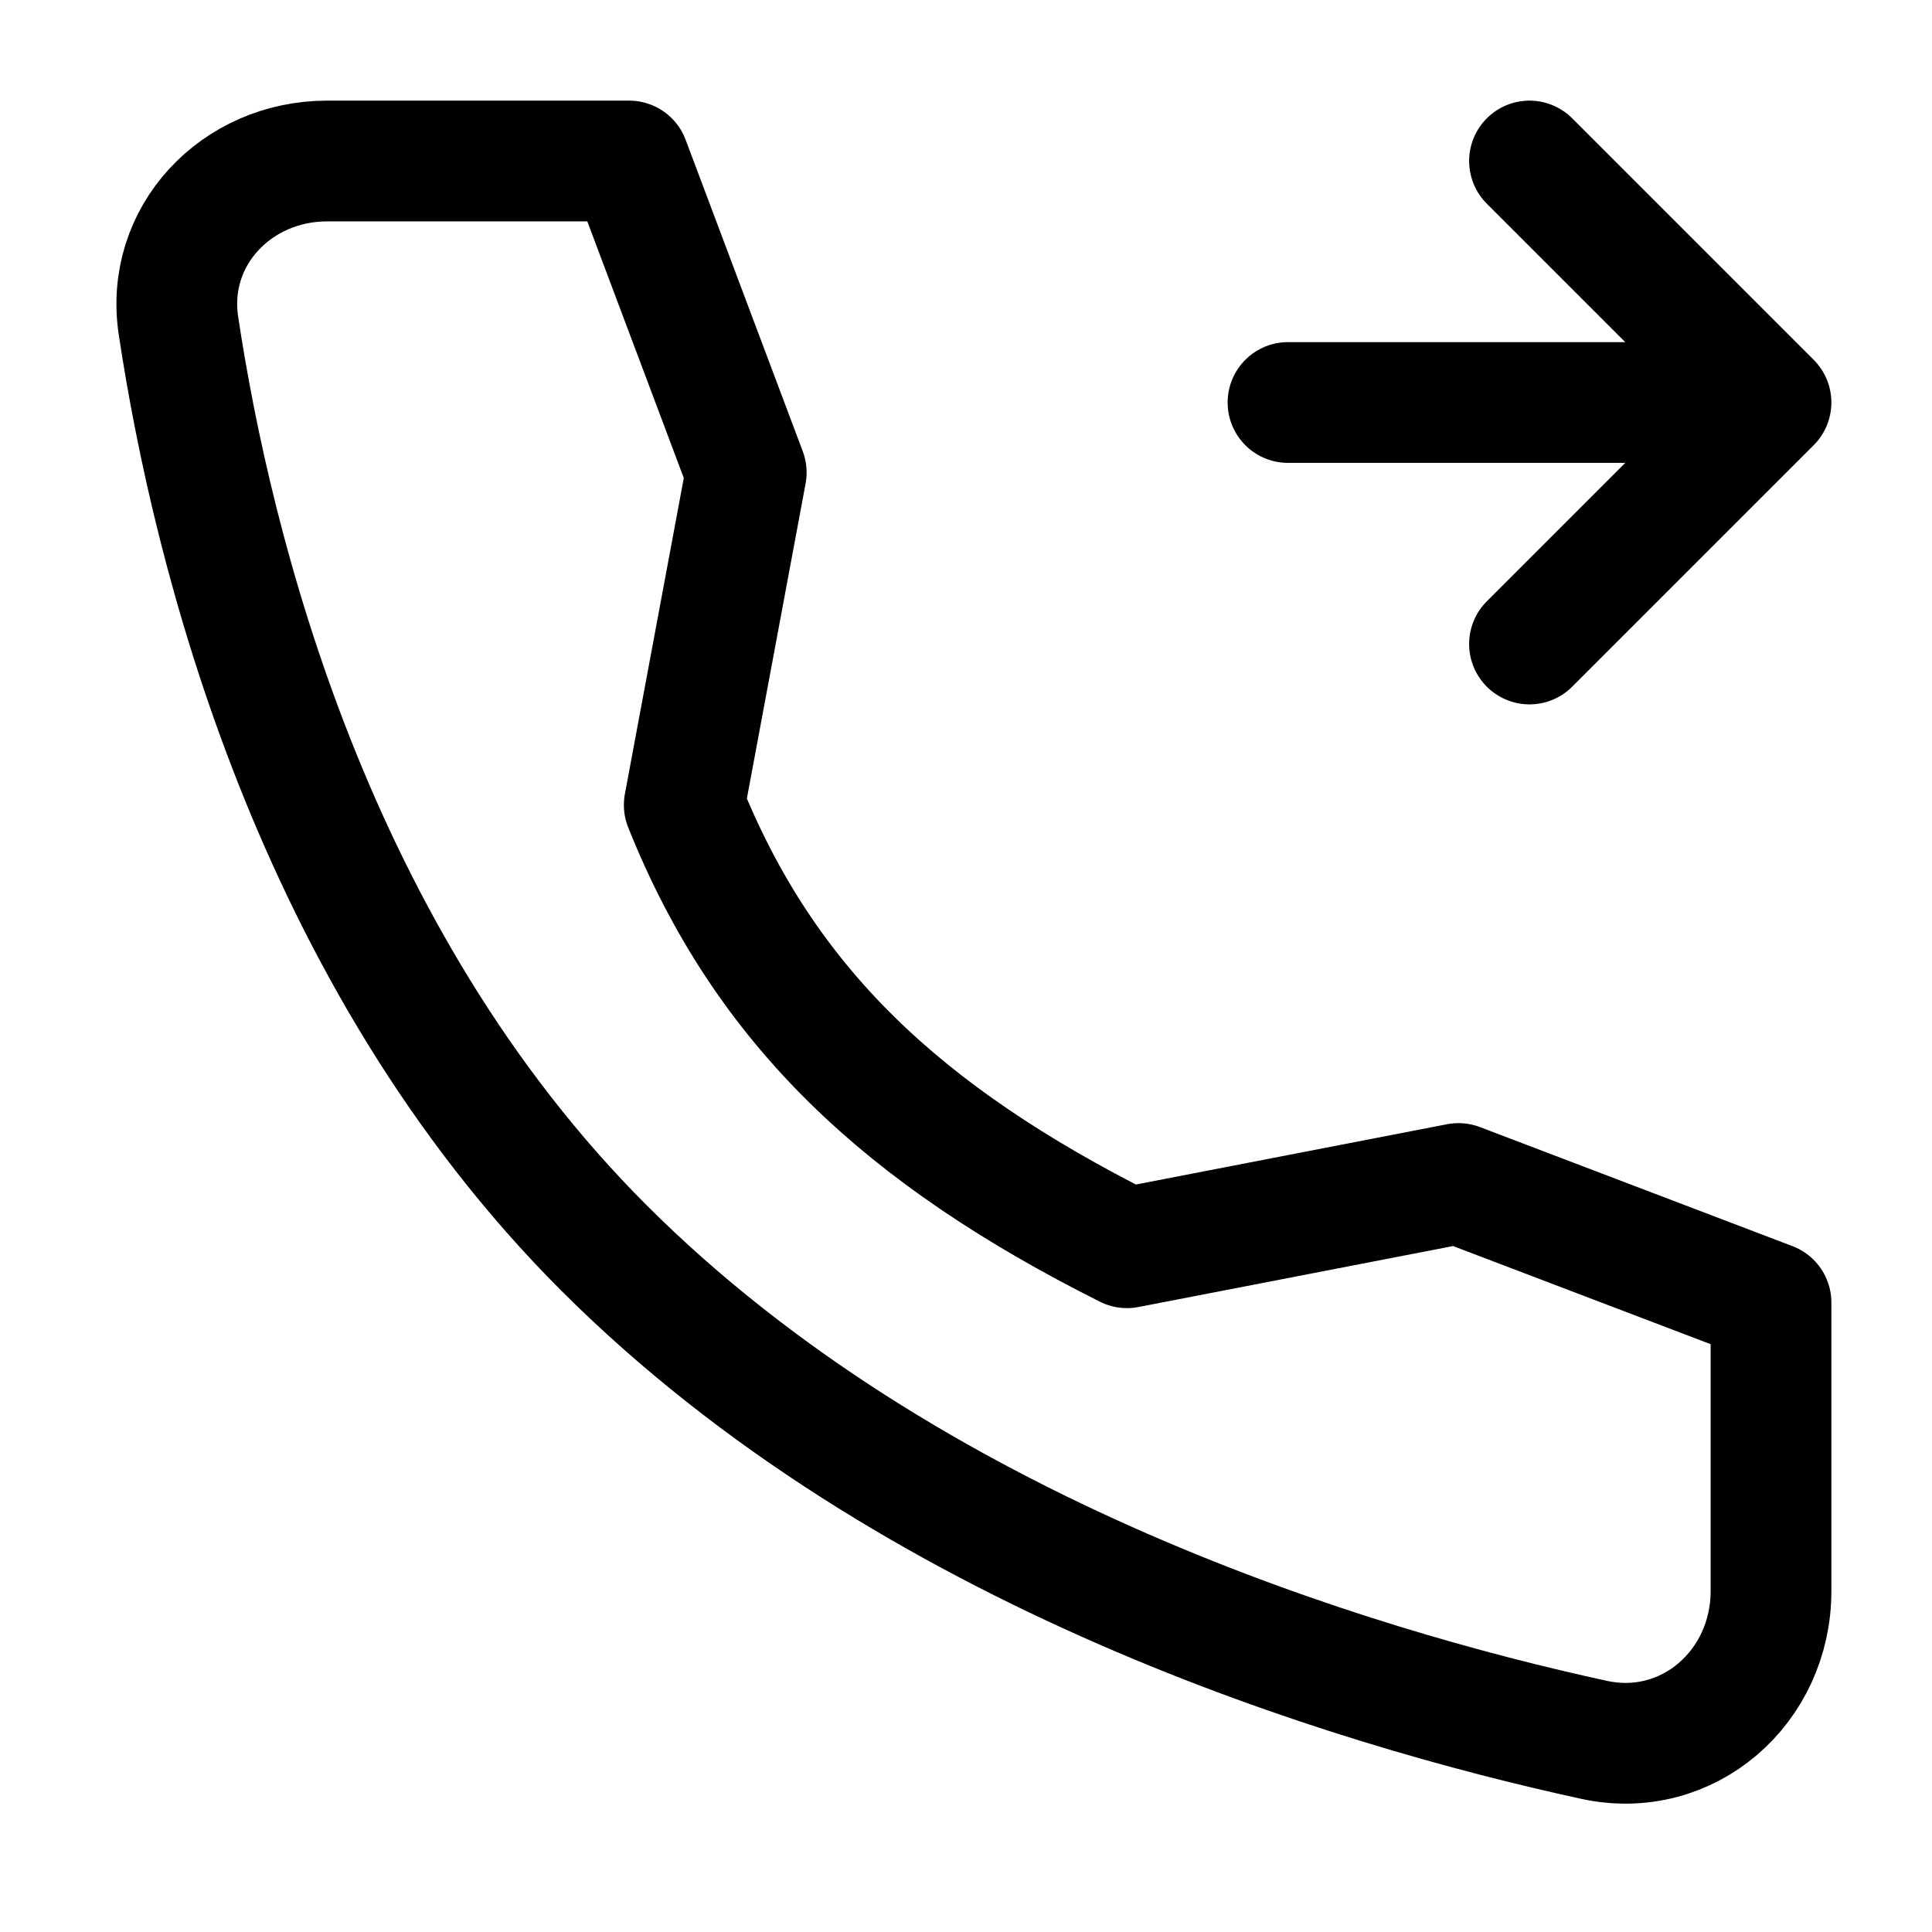
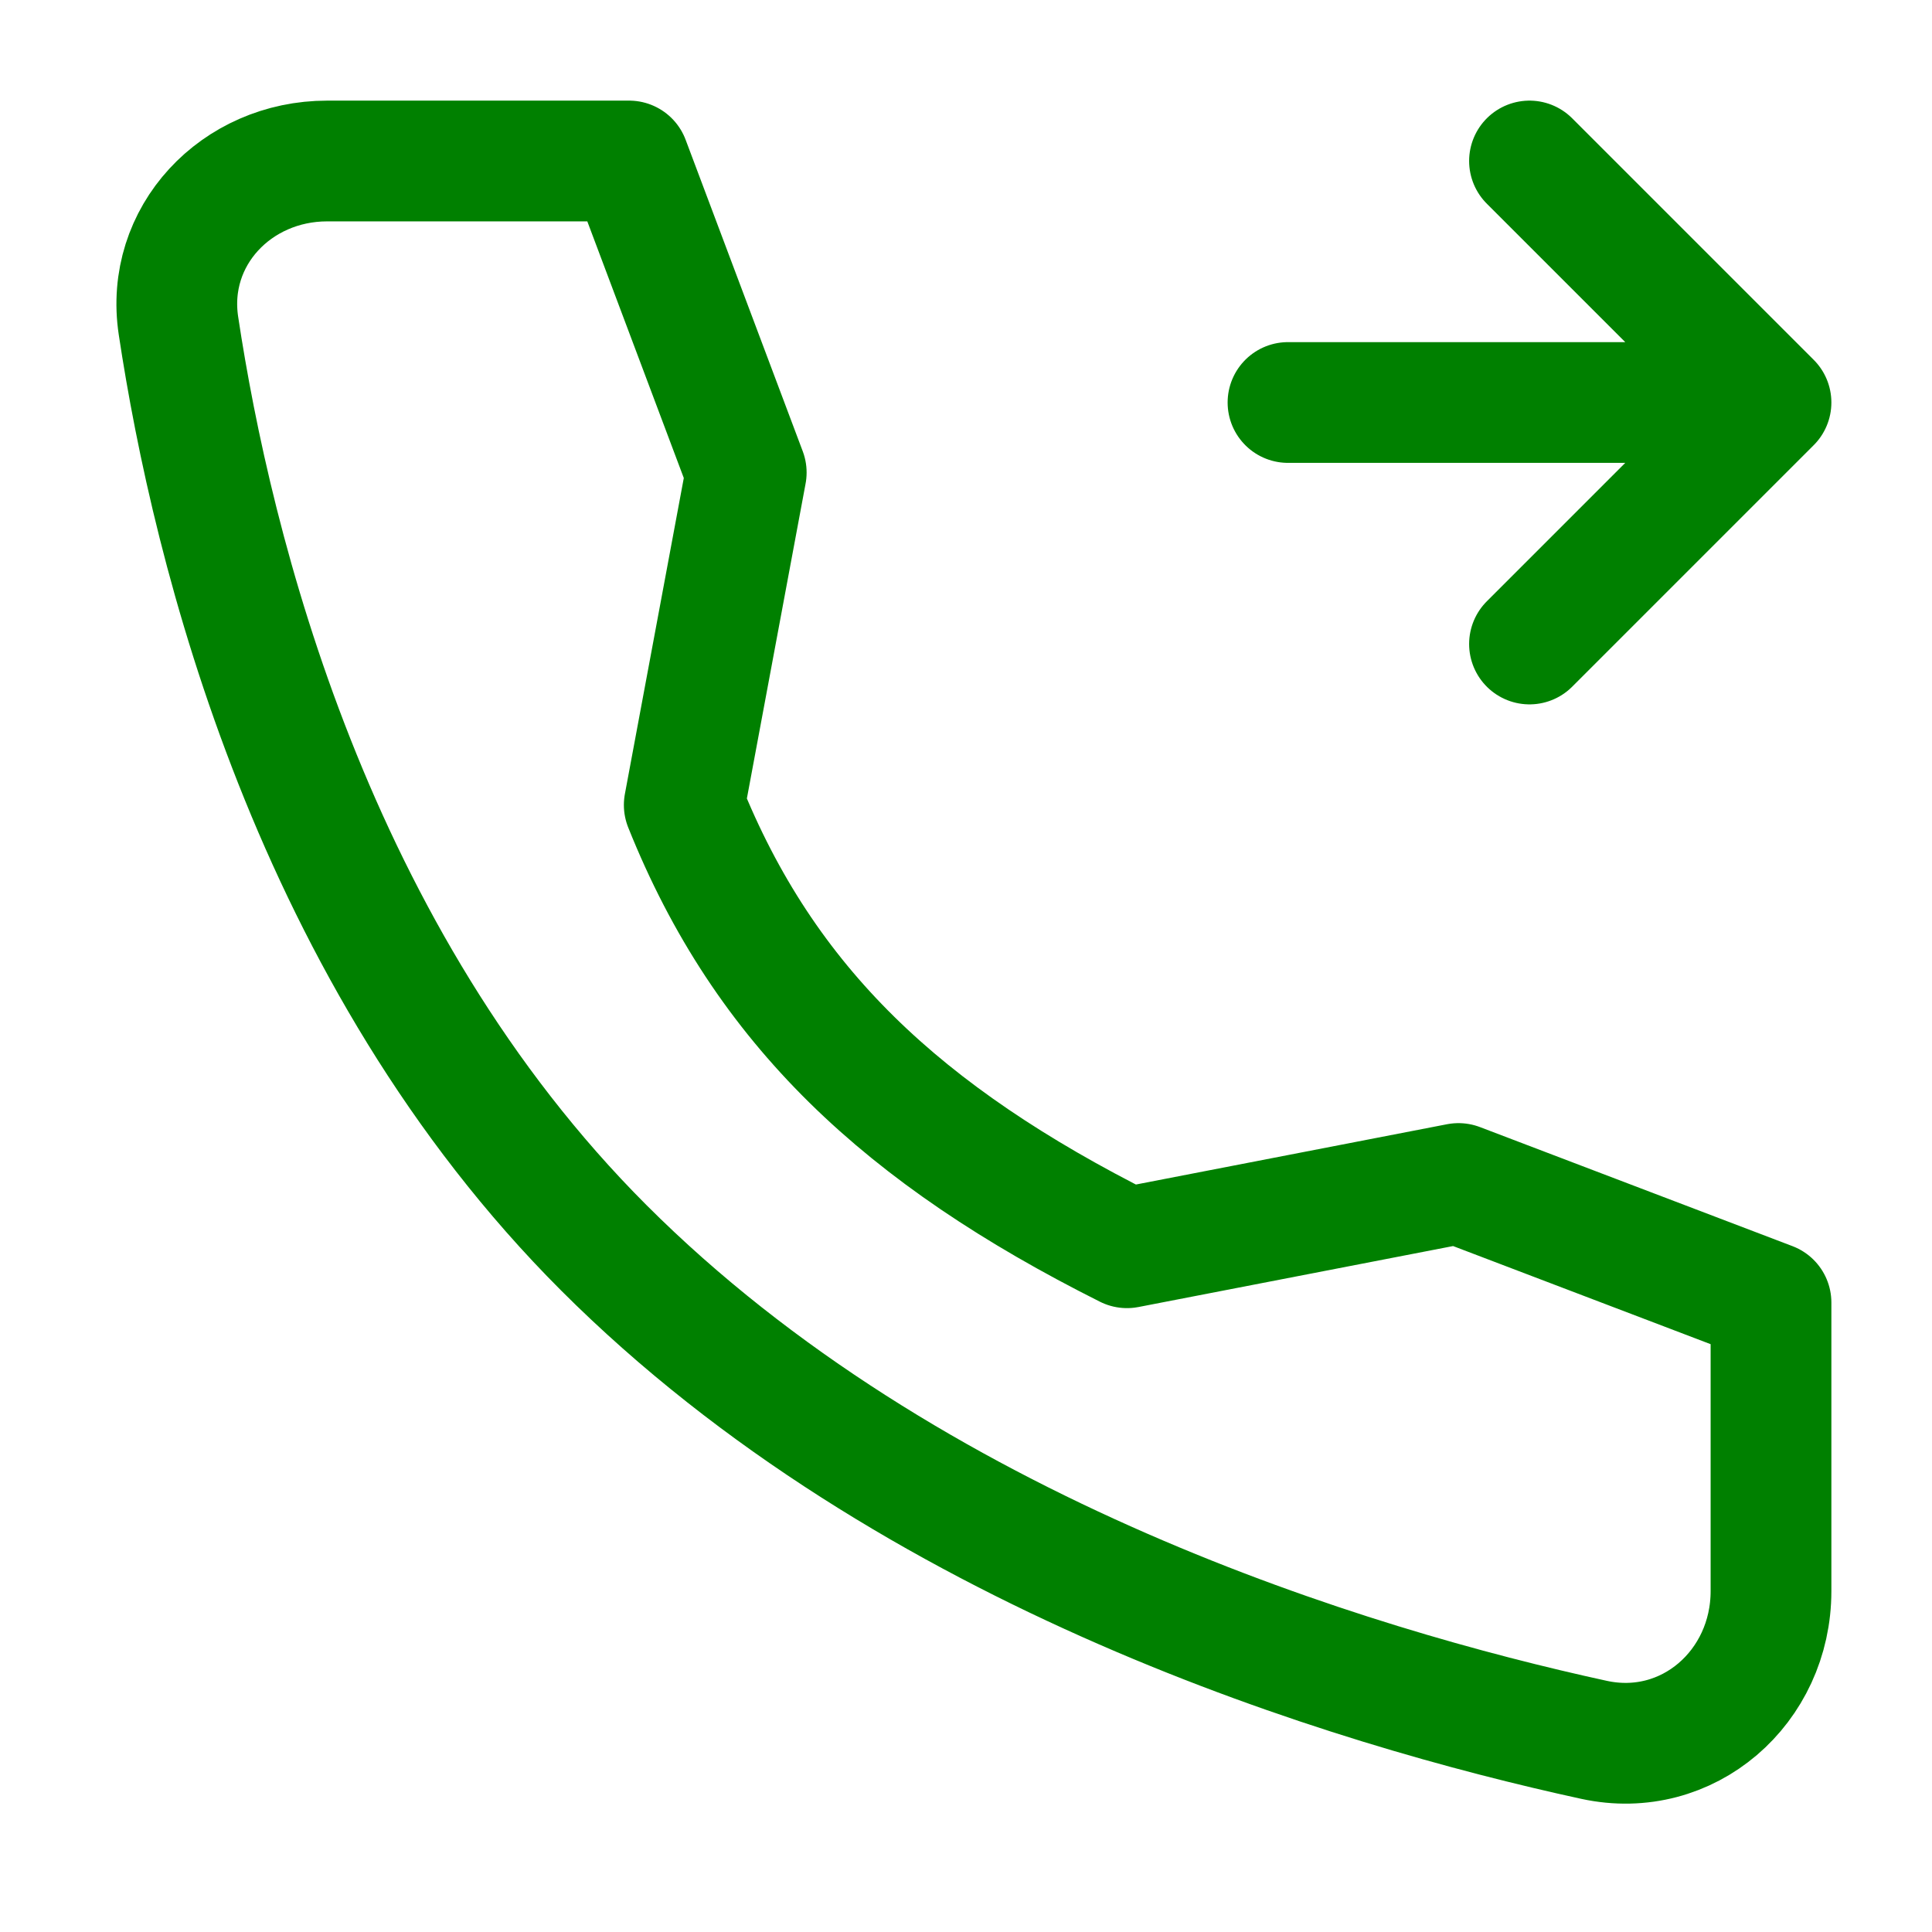
- <svg xmlns="http://www.w3.org/2000/svg" width="24px" height="24px" stroke-width="1.5" viewBox="0 0 24 24" fill="none" color="#000000">
-   <path d="M16 5h6m0 0l-3-3m3 3l-3 3M18.118 14.702L14 15.5c-2.782-1.396-4.5-3-5.5-5.5l.77-4.13L7.815 2H4.064c-1.128 0-2.016.932-1.847 2.047.42 2.783 1.66 7.83 5.283 11.453 3.805 3.805 9.286 5.456 12.302 6.113 1.165.253 2.198-.655 2.198-1.848v-3.584l-3.882-1.479z" stroke="#000000" stroke-width="1.5" stroke-linecap="round" stroke-linejoin="round" />
+ <svg xmlns="http://www.w3.org/2000/svg" width="24px" height="24px" stroke-width="1.5" viewBox="0 0 24 24" fill="none" color="#008000">
+   <path d="M16 5h6m0 0l-3-3m3 3l-3 3M18.118 14.702L14 15.5c-2.782-1.396-4.5-3-5.5-5.5l.77-4.13L7.815 2H4.064c-1.128 0-2.016.932-1.847 2.047.42 2.783 1.66 7.83 5.283 11.453 3.805 3.805 9.286 5.456 12.302 6.113 1.165.253 2.198-.655 2.198-1.848v-3.584l-3.882-1.479z" stroke="#008000" stroke-width="1.5" stroke-linecap="round" stroke-linejoin="round" />
</svg>
